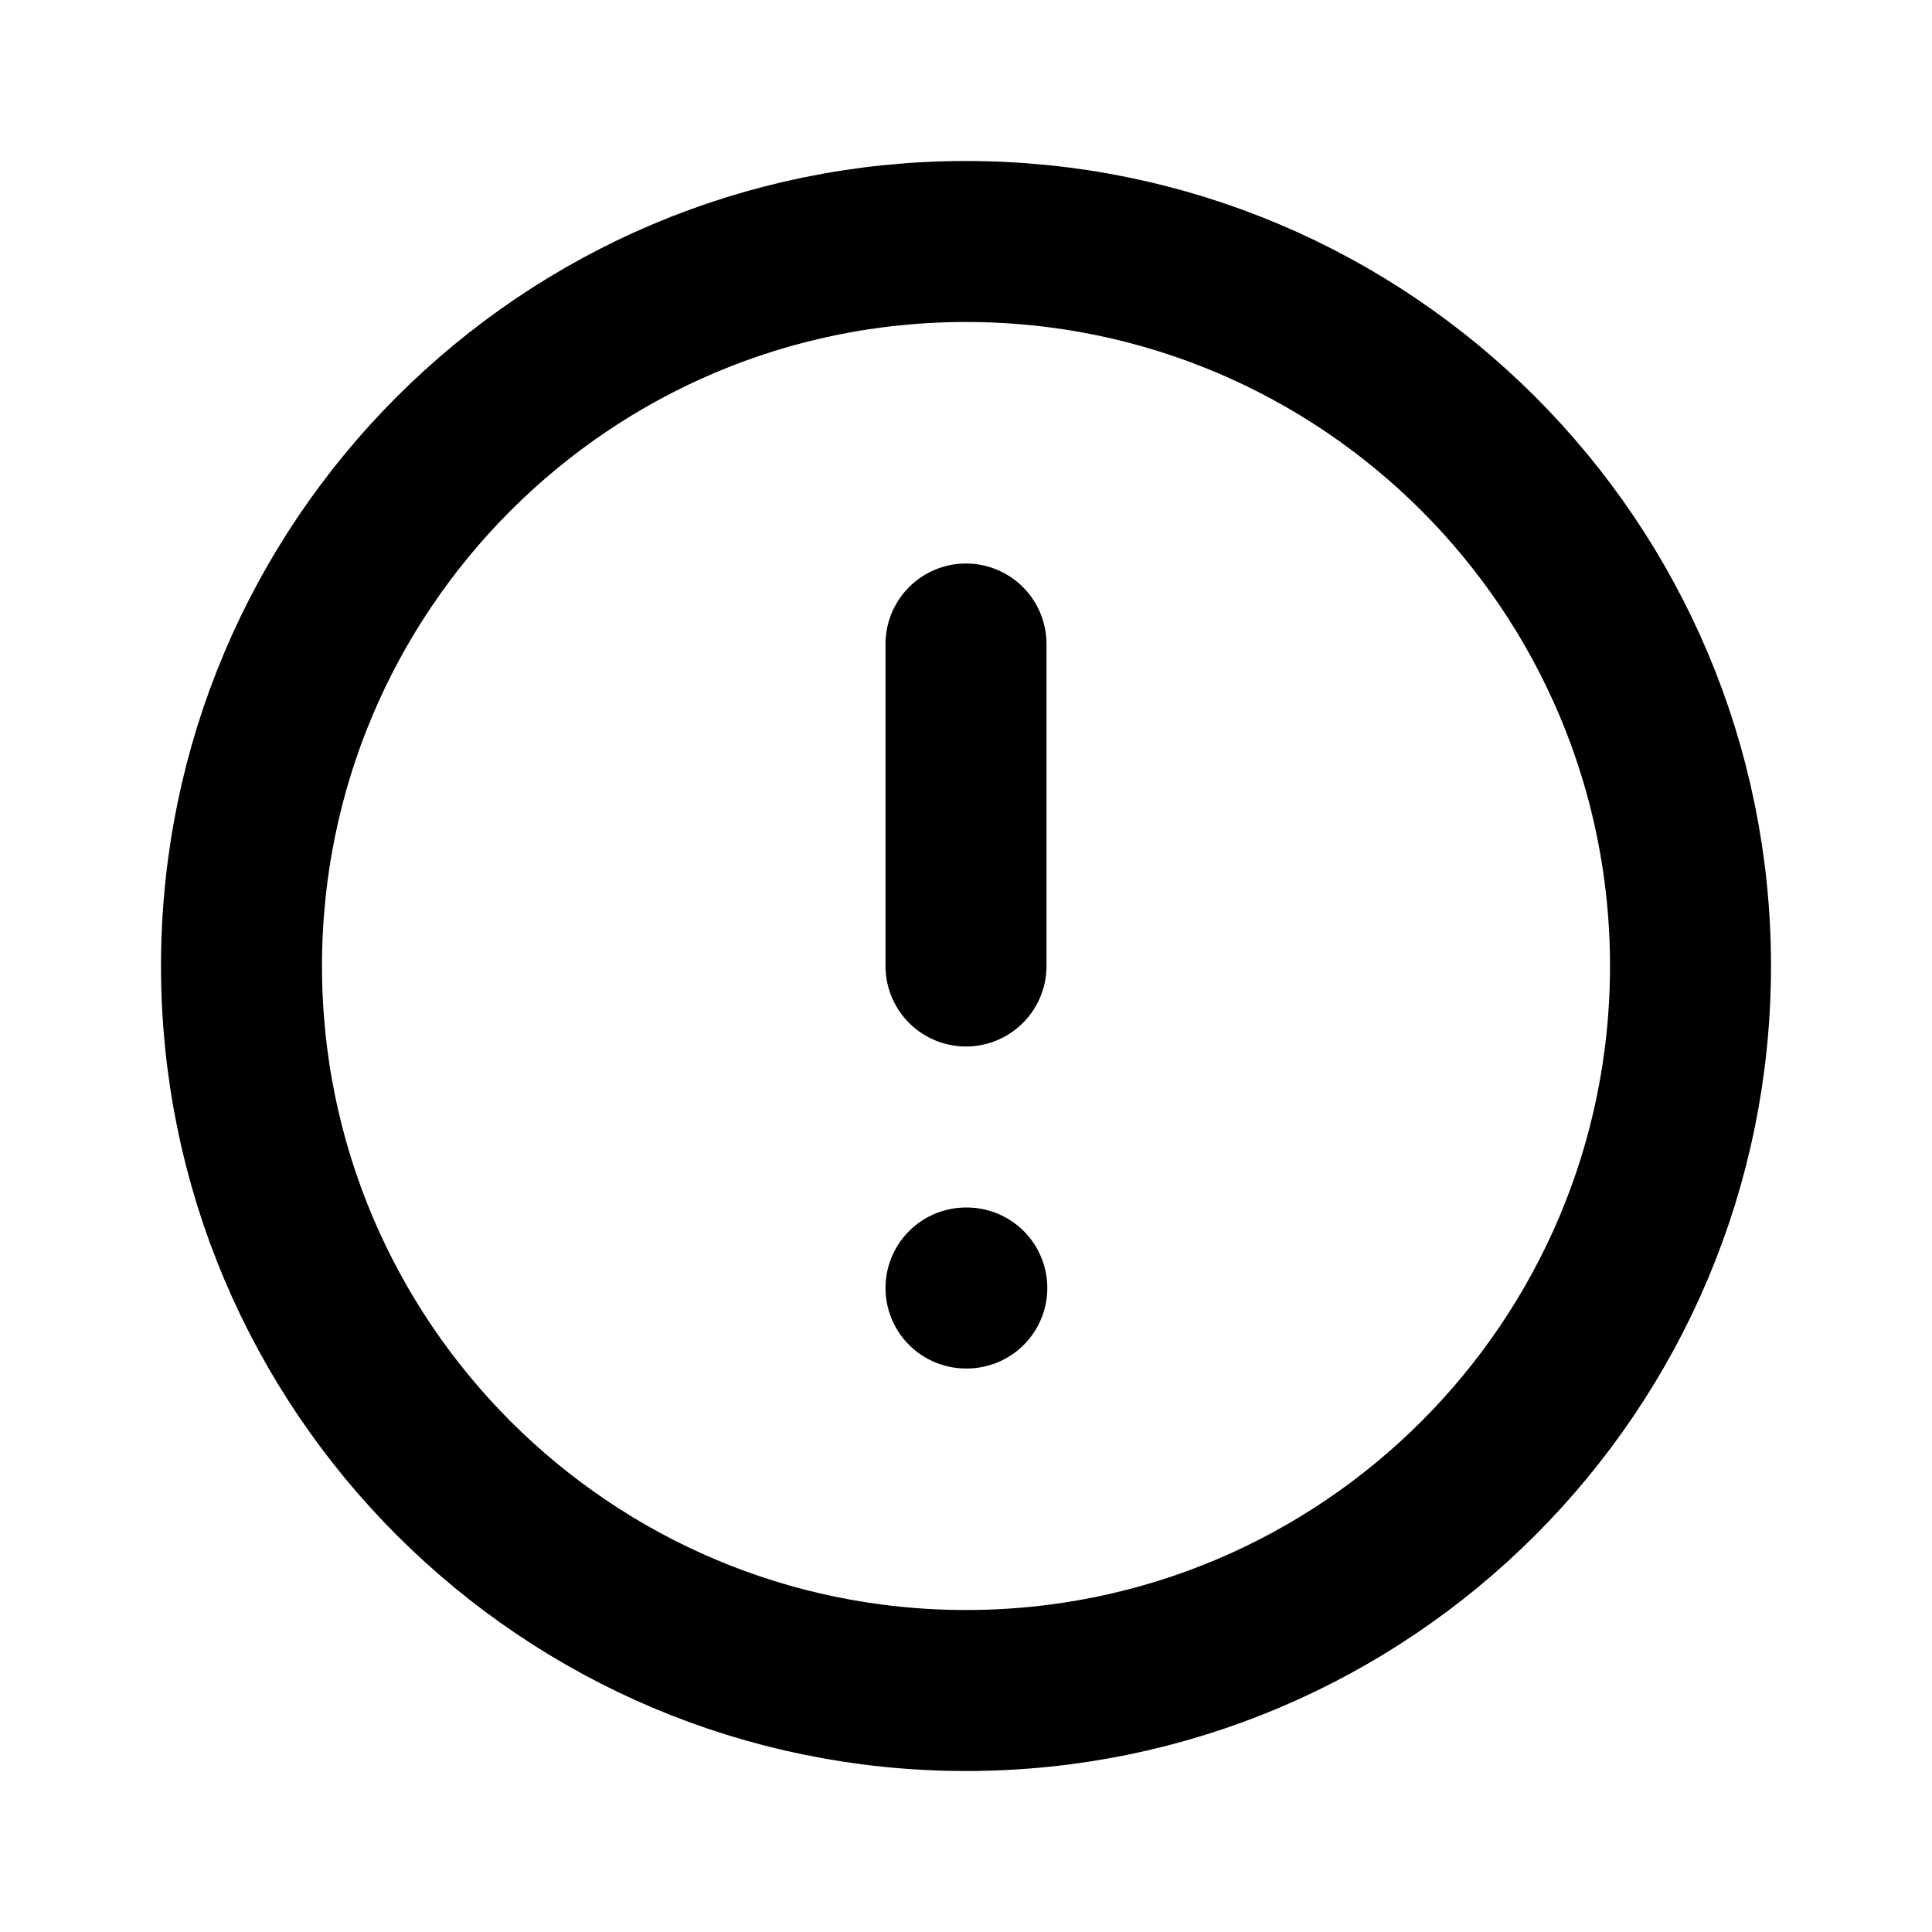
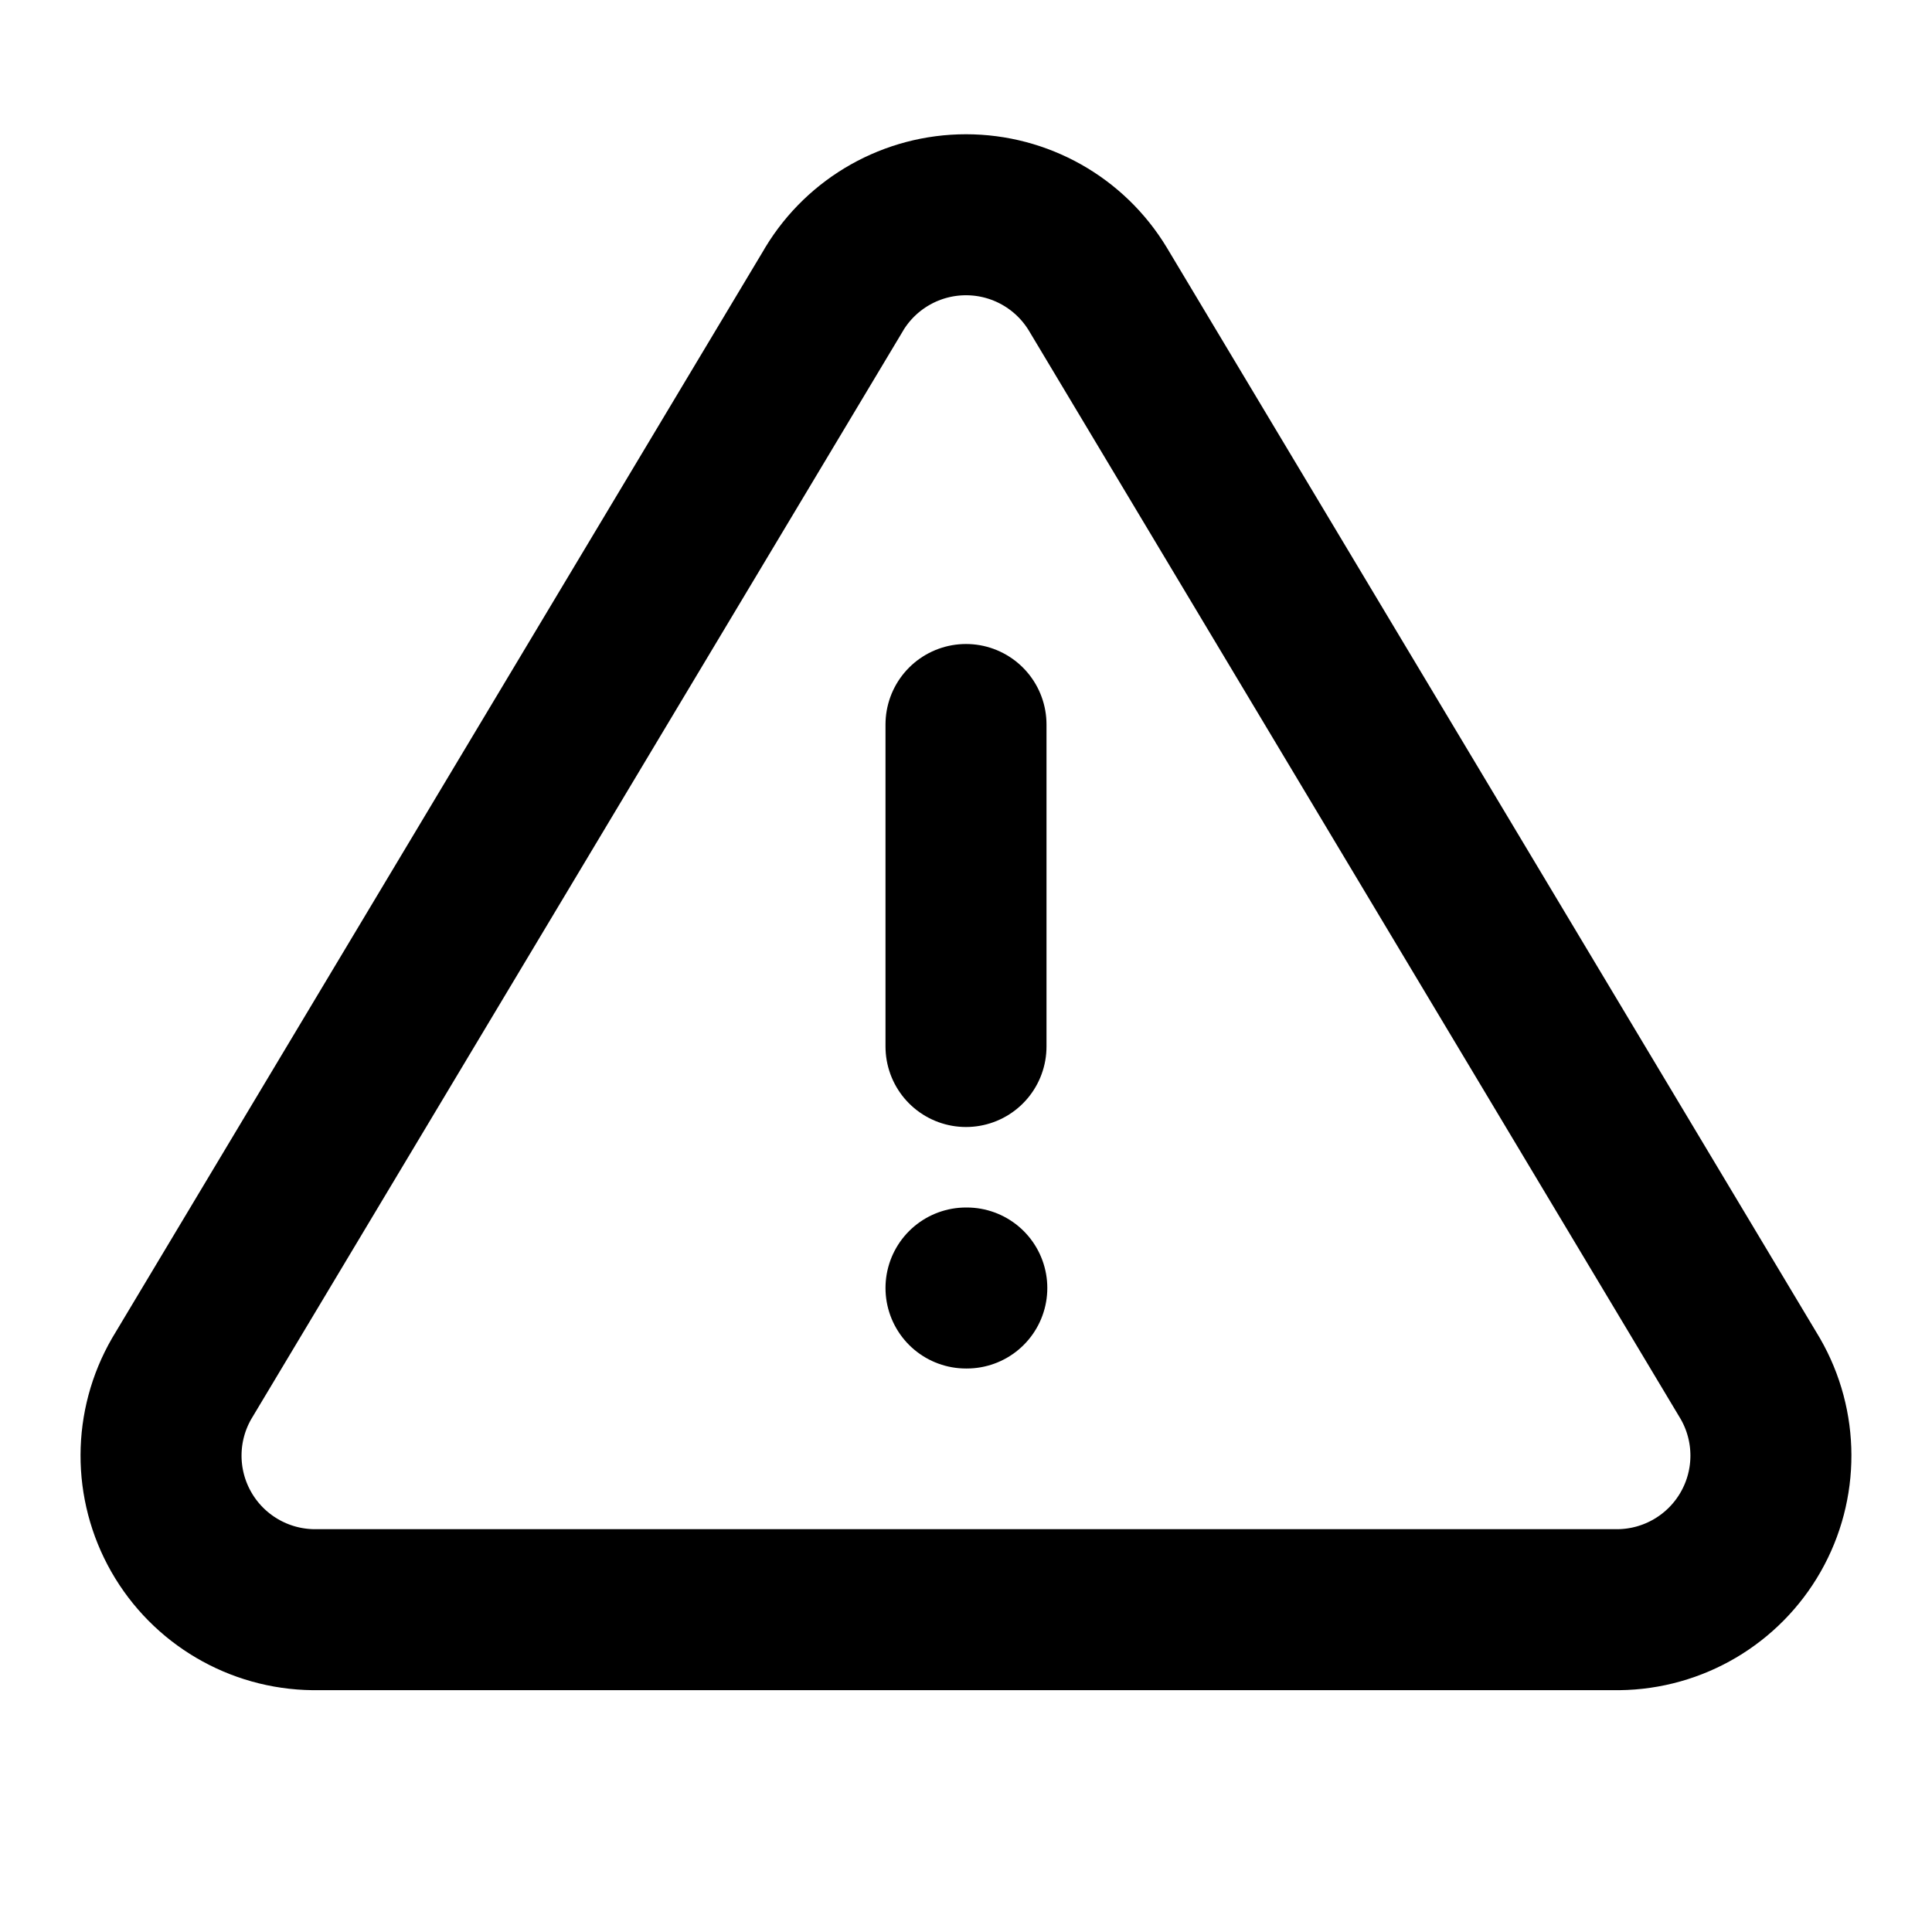
- <svg xmlns="http://www.w3.org/2000/svg" width="24" height="24" viewBox="0 0 24 24" fill="none" stroke="currentColor" stroke-width="2" stroke-linecap="round" stroke-linejoin="round" class="icon icon-tabler icons-tabler-outline icon-tabler-alert-circle">
+ <svg xmlns="http://www.w3.org/2000/svg" width="24" height="24" viewBox="0 0 24 24" fill="none" stroke="currentColor" stroke-width="2" stroke-linecap="round" stroke-linejoin="round" class="icon icon-tabler icons-tabler-outline icon-tabler-alert-triangle">
  <path stroke="none" d="M0 0h24v24H0z" fill="none" />
-   <path d="M3 12a9 9 0 1 0 18 0a9 9 0 0 0 -18 0" />
-   <path d="M12 8v4" />
+   <path d="M12 9v4" />
+   <path d="M10.363 3.591l-8.106 13.534a1.914 1.914 0 0 0 1.636 2.871h16.214a1.914 1.914 0 0 0 1.636 -2.87l-8.106 -13.536a1.914 1.914 0 0 0 -3.274 0z" />
  <path d="M12 16h.01" />
</svg>
